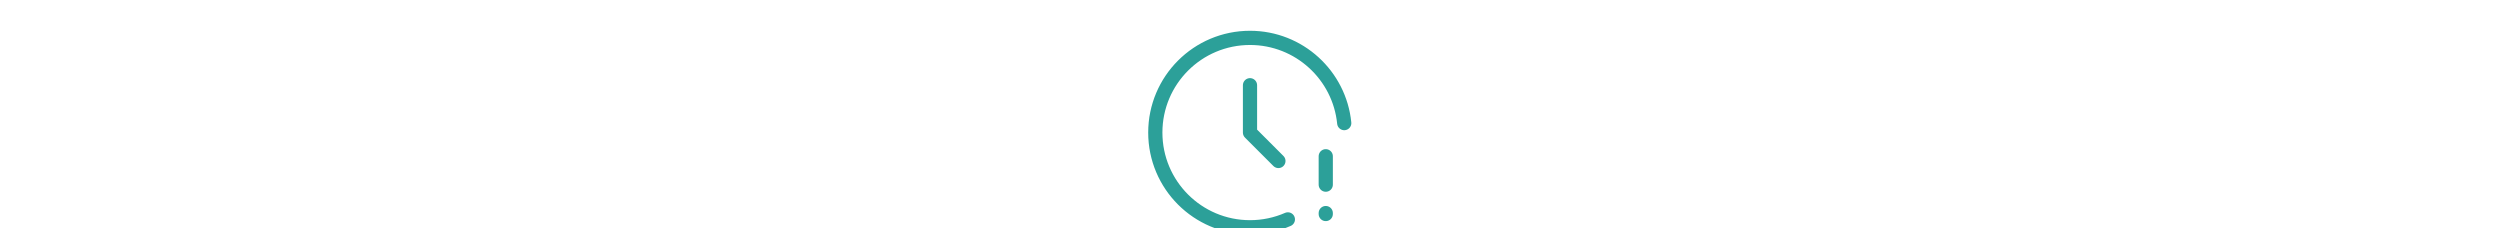
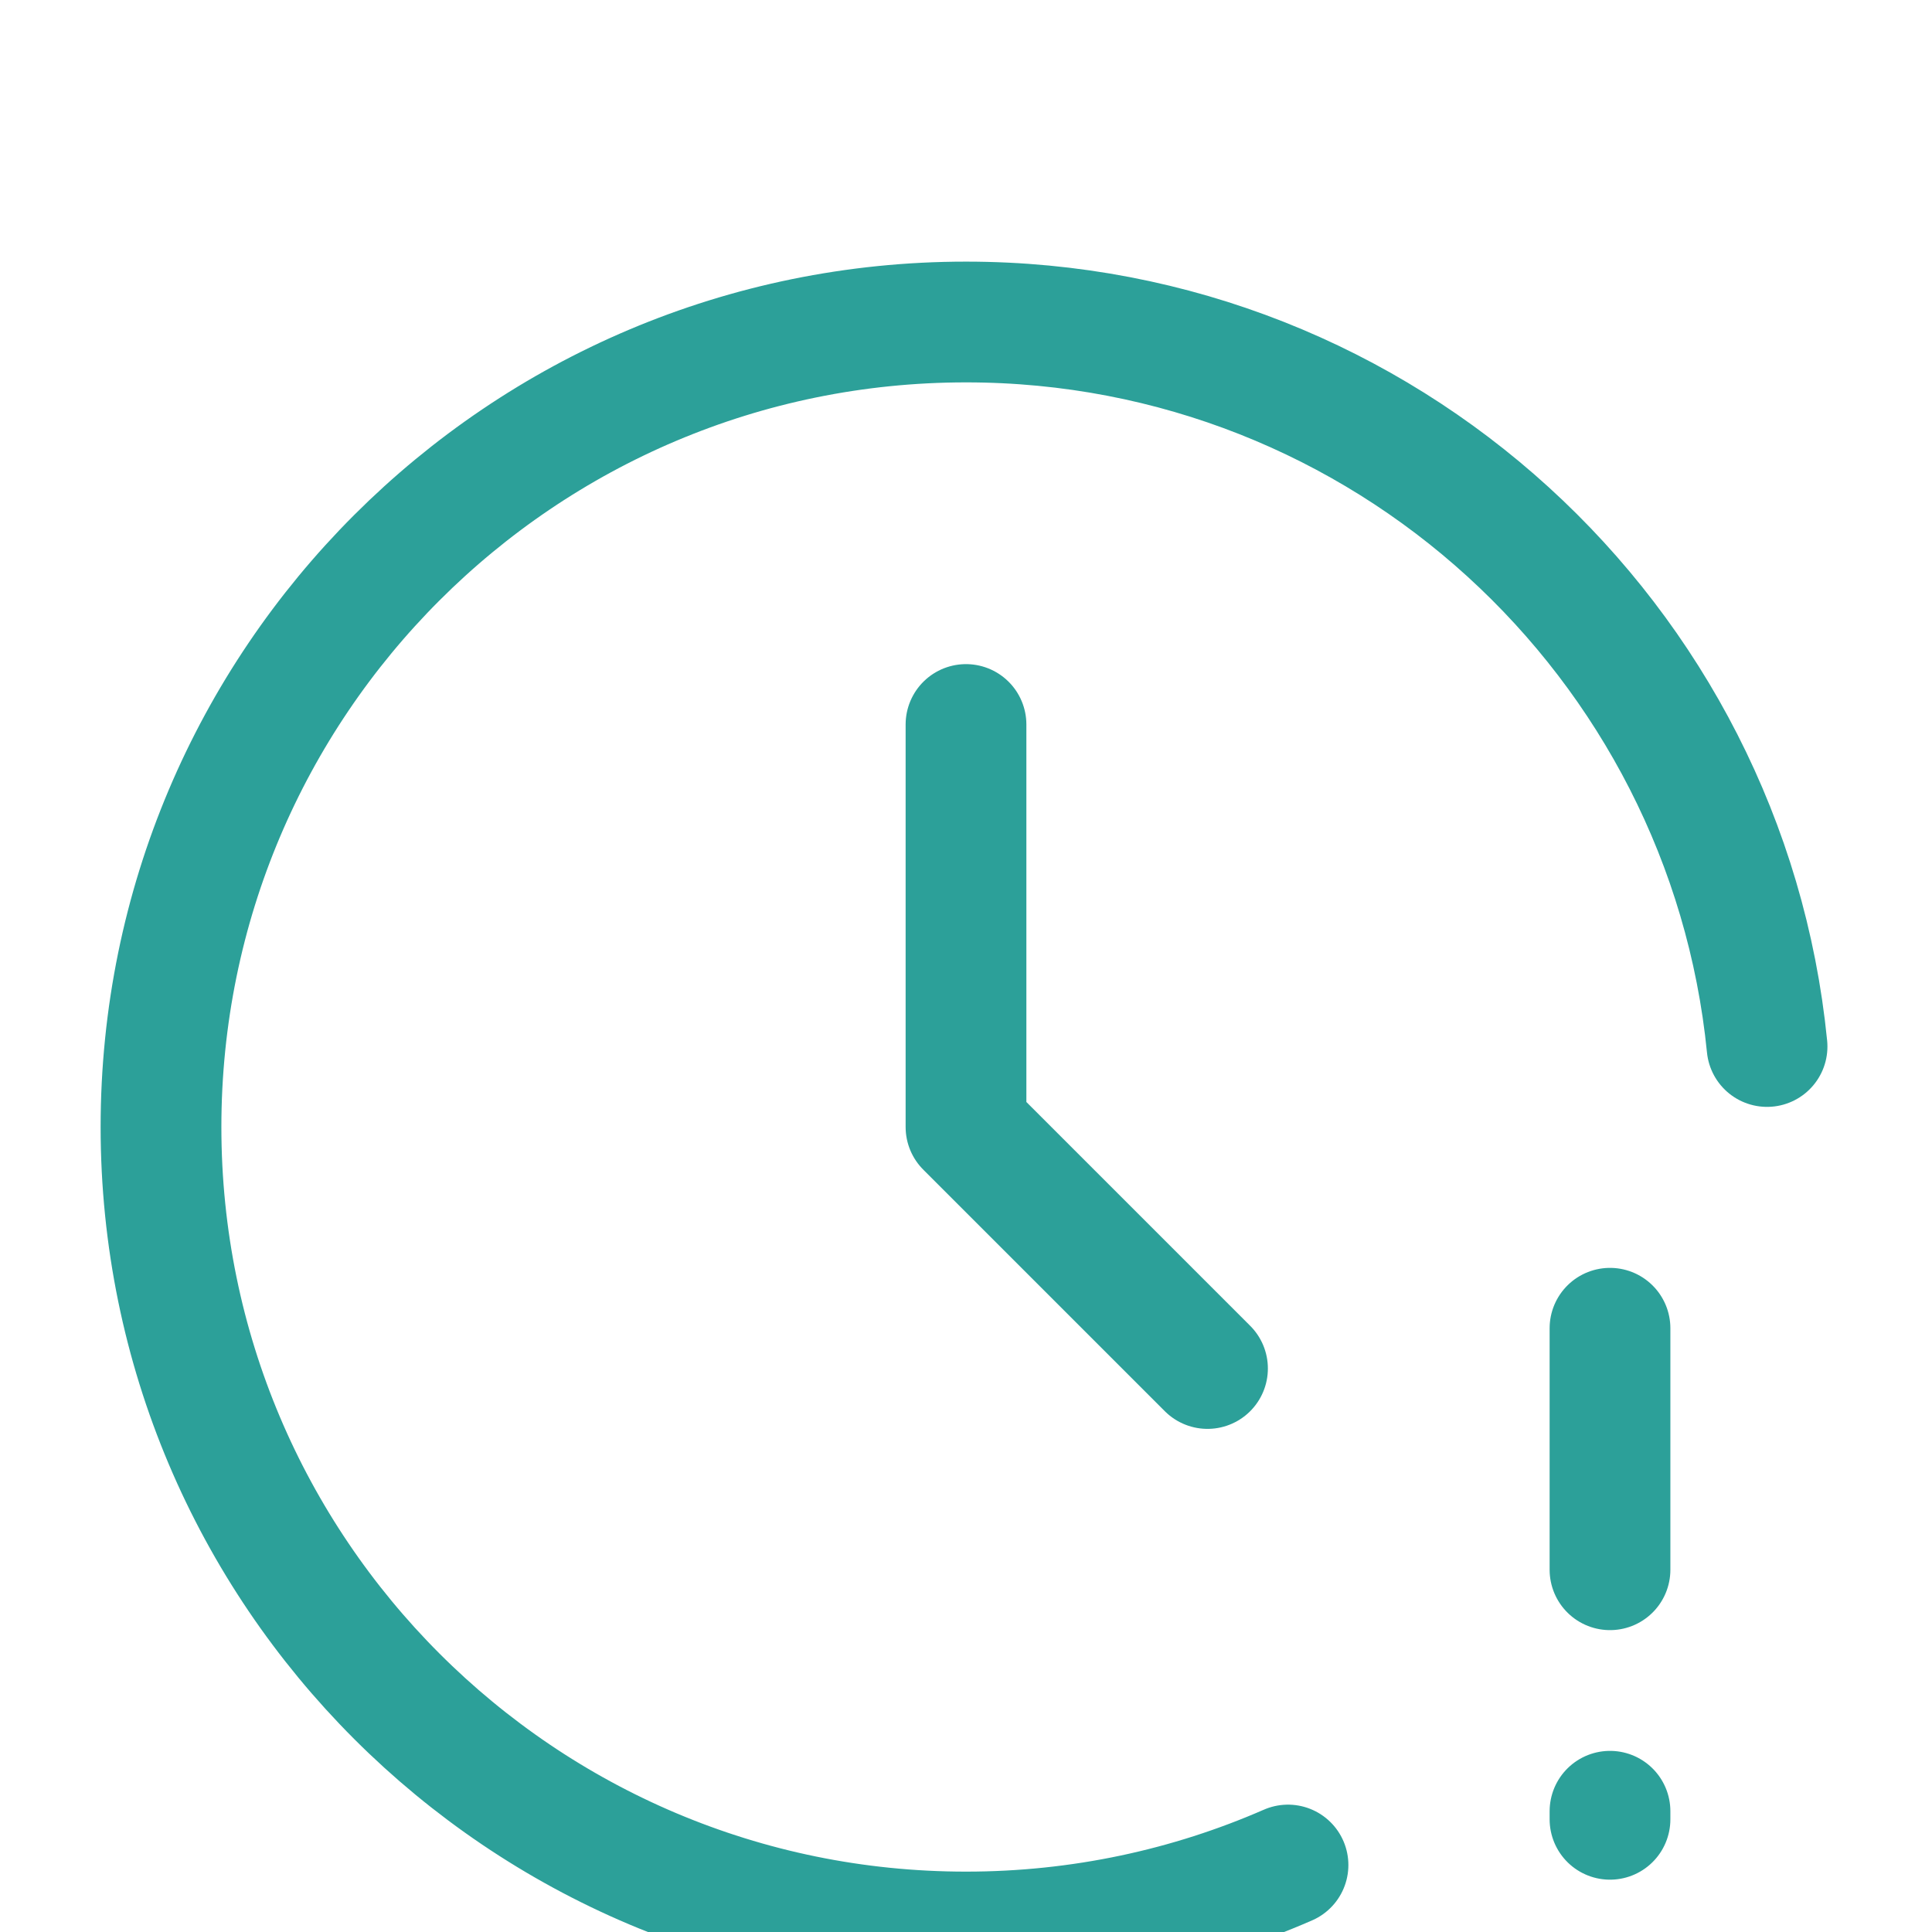
- <svg xmlns="http://www.w3.org/2000/svg" width="22" height="2" viewBox="0 -2 24 24" fill="none">
+ <svg xmlns="http://www.w3.org/2000/svg" width="22" height="22" viewBox="0 -2 24 24" fill="none">
  <path d="M21.951 11C21.449 5.947 17.185 2 12 2C6.477 2 2 6.477 2 12C2 17.523 6.477 22 12 22C13.422 22 14.775 21.703 16 21.168M20 20.5V20.6M20 14.5V17.5M12 7V12L15 15" stroke="#2ca099" stroke-width="1.5" stroke-linecap="round" stroke-linejoin="round" />
</svg>
